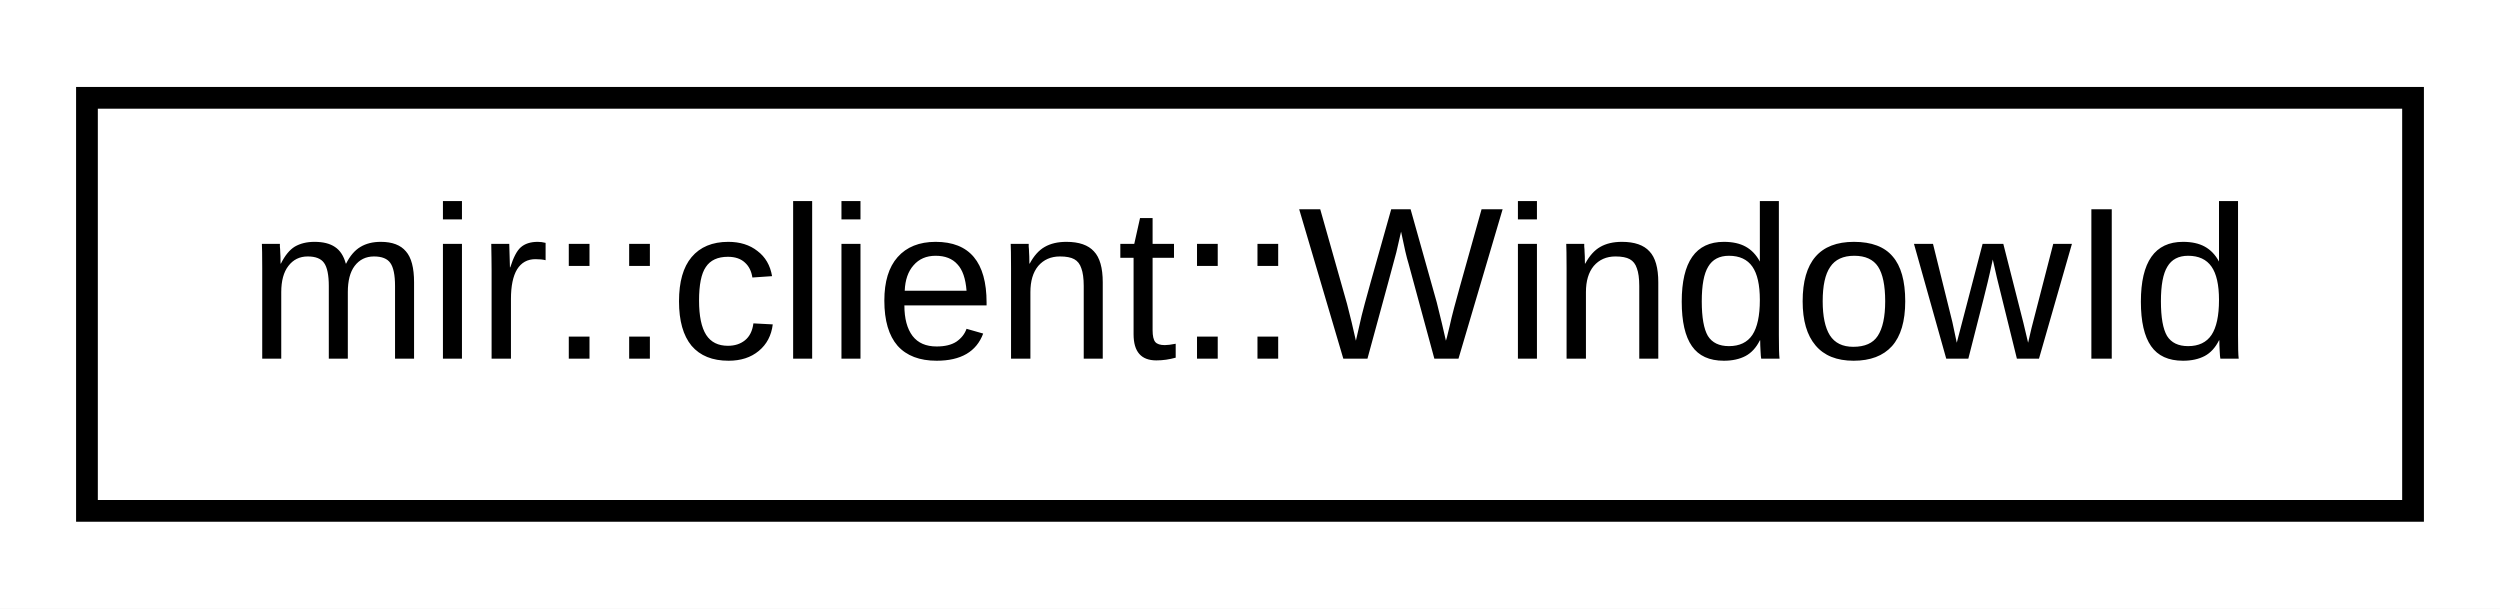
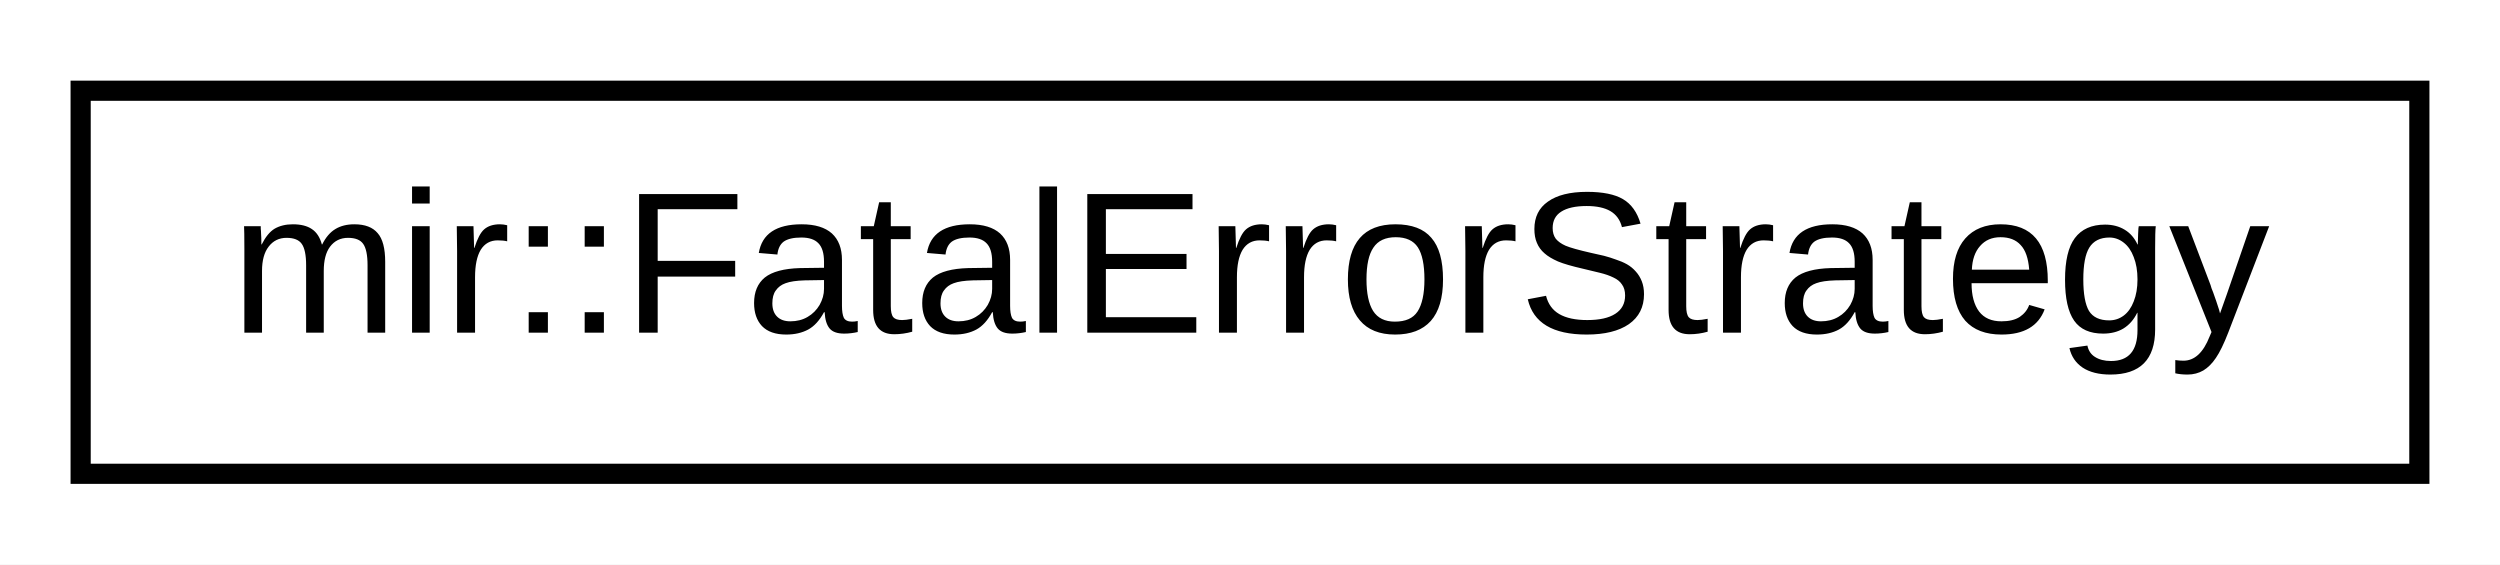
- <svg xmlns="http://www.w3.org/2000/svg" xmlns:xlink="http://www.w3.org/1999/xlink" width="115pt" height="28pt" viewBox="0.00 0.00 115.00 28.00">
+ <svg xmlns="http://www.w3.org/2000/svg" xmlns:xlink="http://www.w3.org/1999/xlink" width="124pt" height="28pt" viewBox="0.00 0.00 124.00 28.00">
  <g id="graph0" class="graph" transform="scale(1 1) rotate(0) translate(4 24)">
-     <polygon fill="white" stroke="none" points="-4,4 -4,-24 111,-24 111,4 -4,4" />
+     <polygon fill="white" stroke="none" points="-4,4 -4,-24 120,-24 120,4 -4,4" />
    <g id="node1" class="node">
      <g id="a_node1">
-         <a xlink:href="classmir_1_1client_1_1_window_id.html" target="_top" xlink:title="Handle class for MirWindowId - provides automatic reference counting. ">
-           <polygon fill="white" stroke="black" points="-7.10543e-15,-0.5 -7.10543e-15,-19.5 107,-19.5 107,-0.5 -7.10543e-15,-0.5" />
-           <text text-anchor="middle" x="53.5" y="-7.5" font-family="Arial" font-size="10.00">mir::client::WindowId</text>
+         <a xlink:href="classmir_1_1_fatal_error_strategy.html" target="_top" xlink:title="mir::FatalErrorStrategy">
+           <polygon fill="white" stroke="black" points="-7.10543e-15,-0.5 -7.10543e-15,-19.5 116,-19.5 116,-0.5 -7.10543e-15,-0.5" />
+           <text text-anchor="middle" x="58" y="-7.5" font-family="Arial" font-size="10.00">mir::FatalErrorStrategy</text>
        </a>
      </g>
    </g>
  </g>
</svg>
